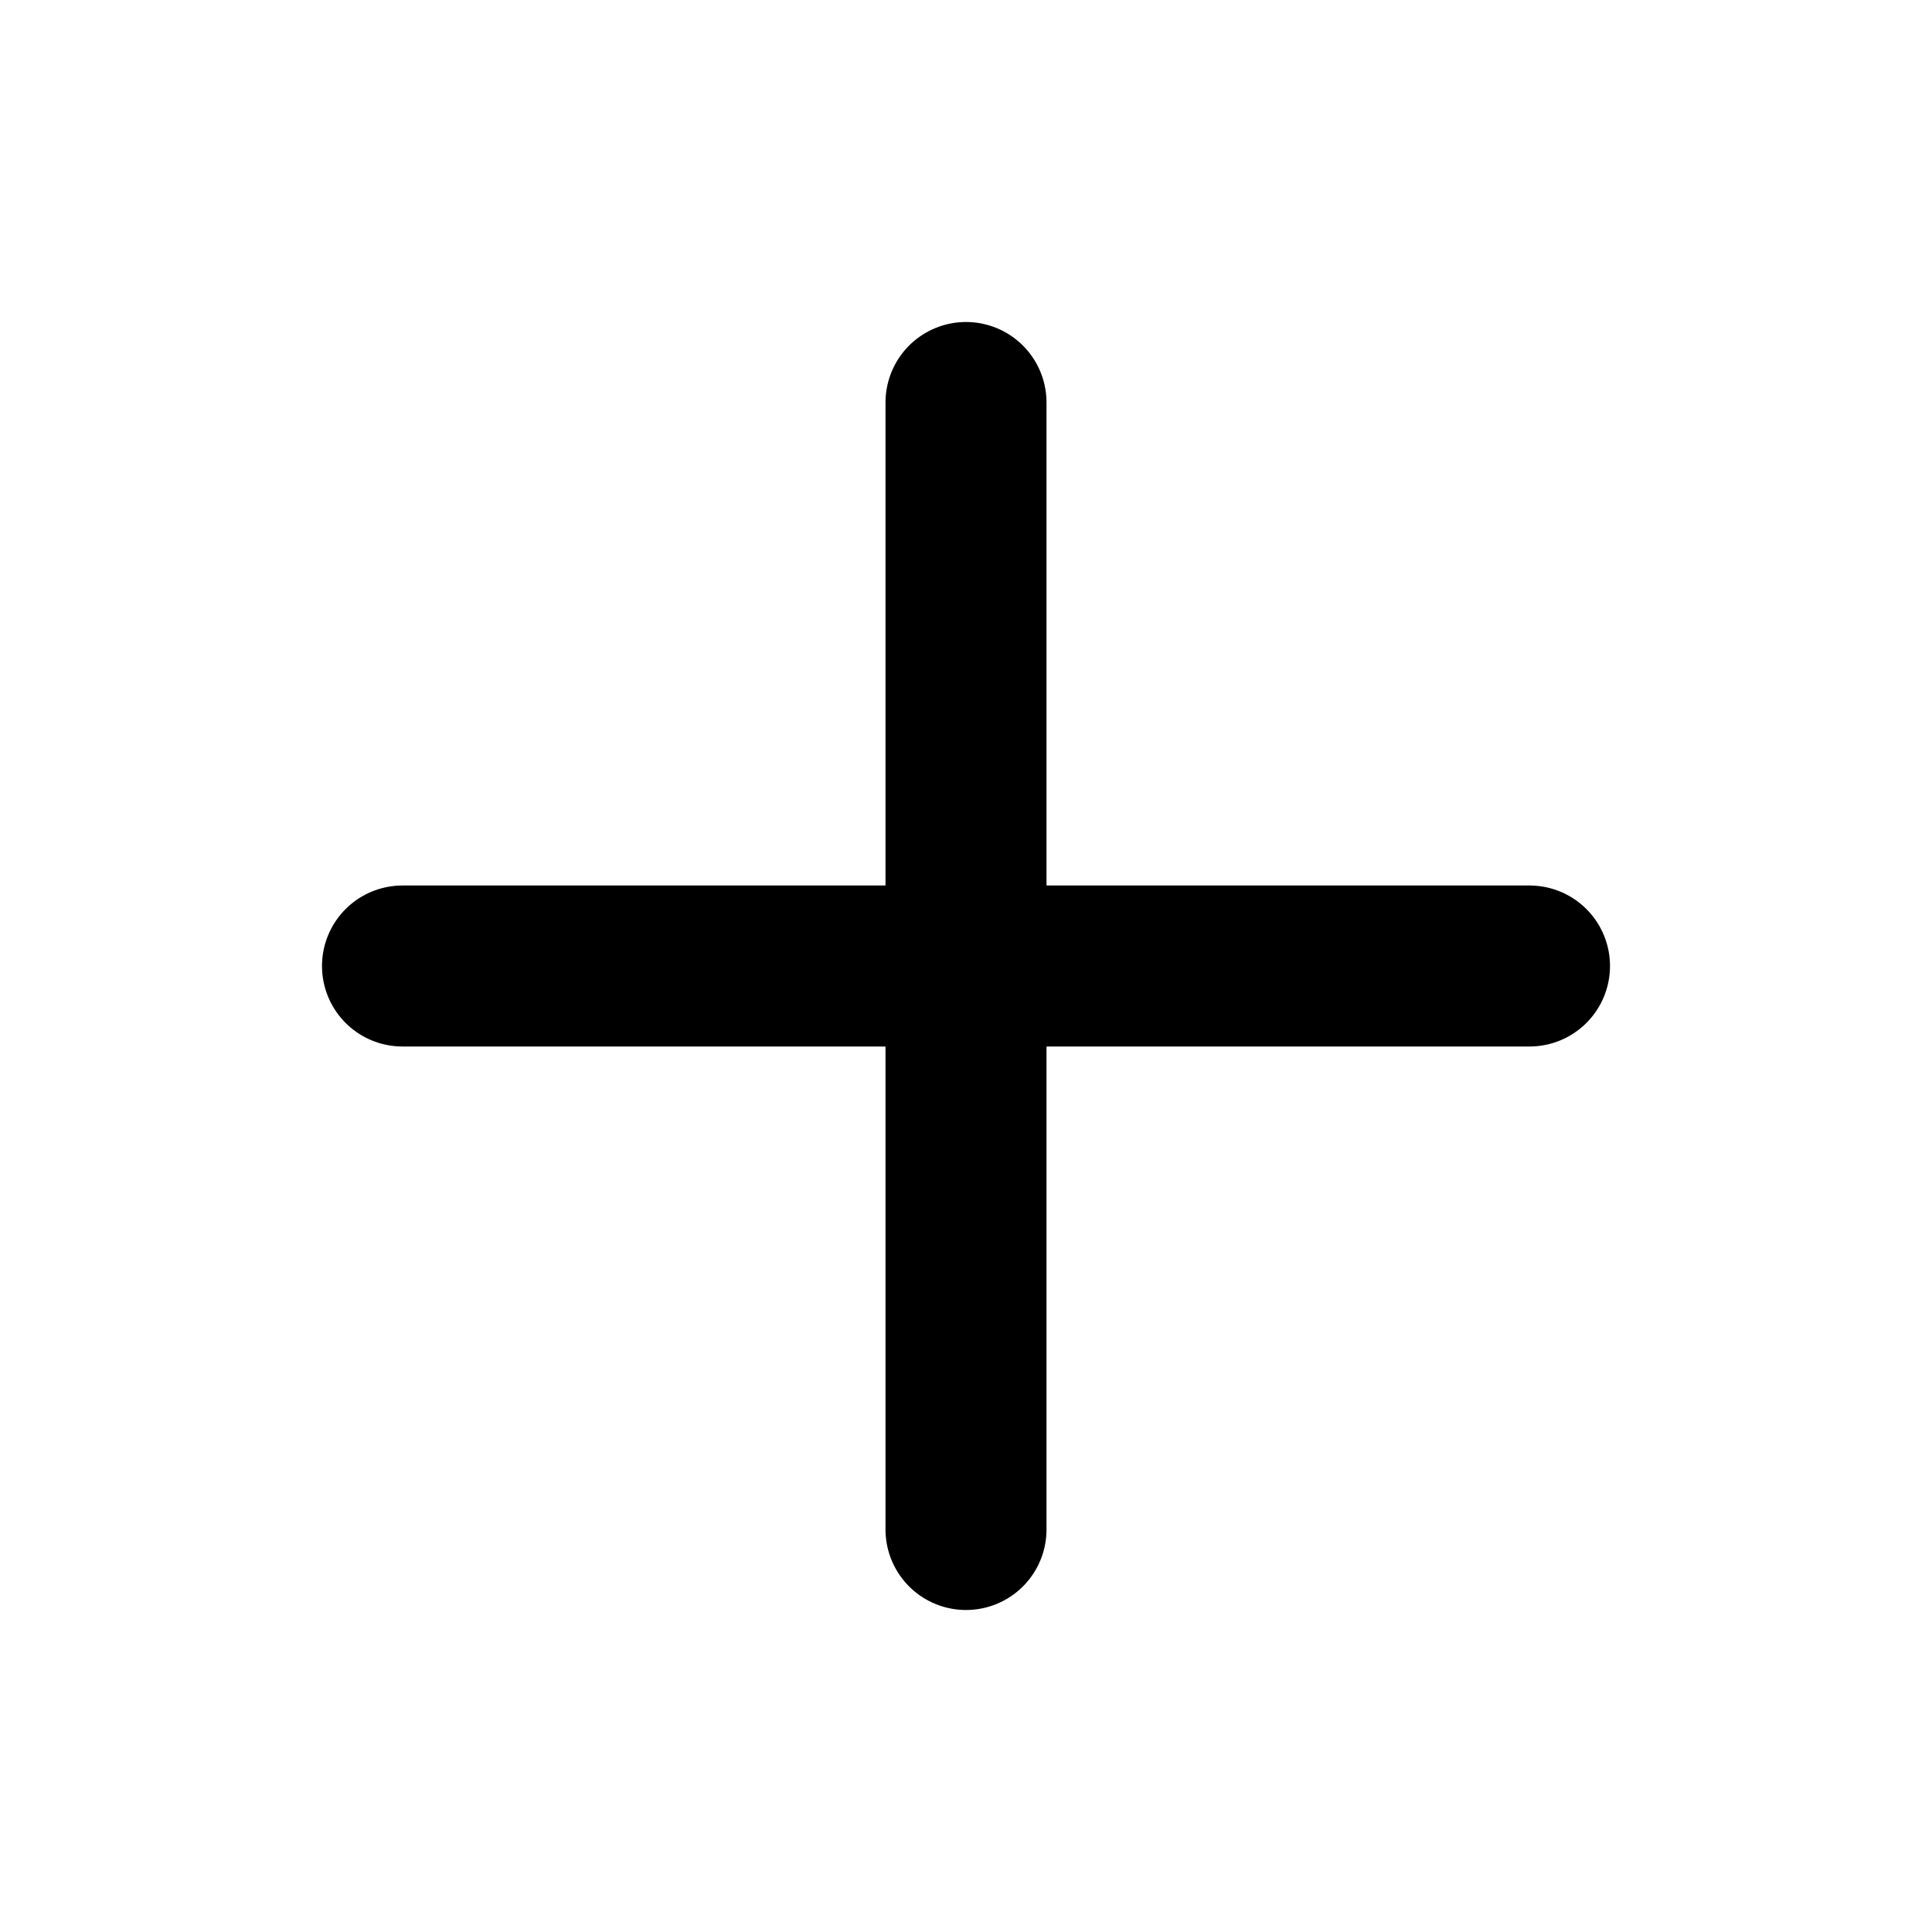
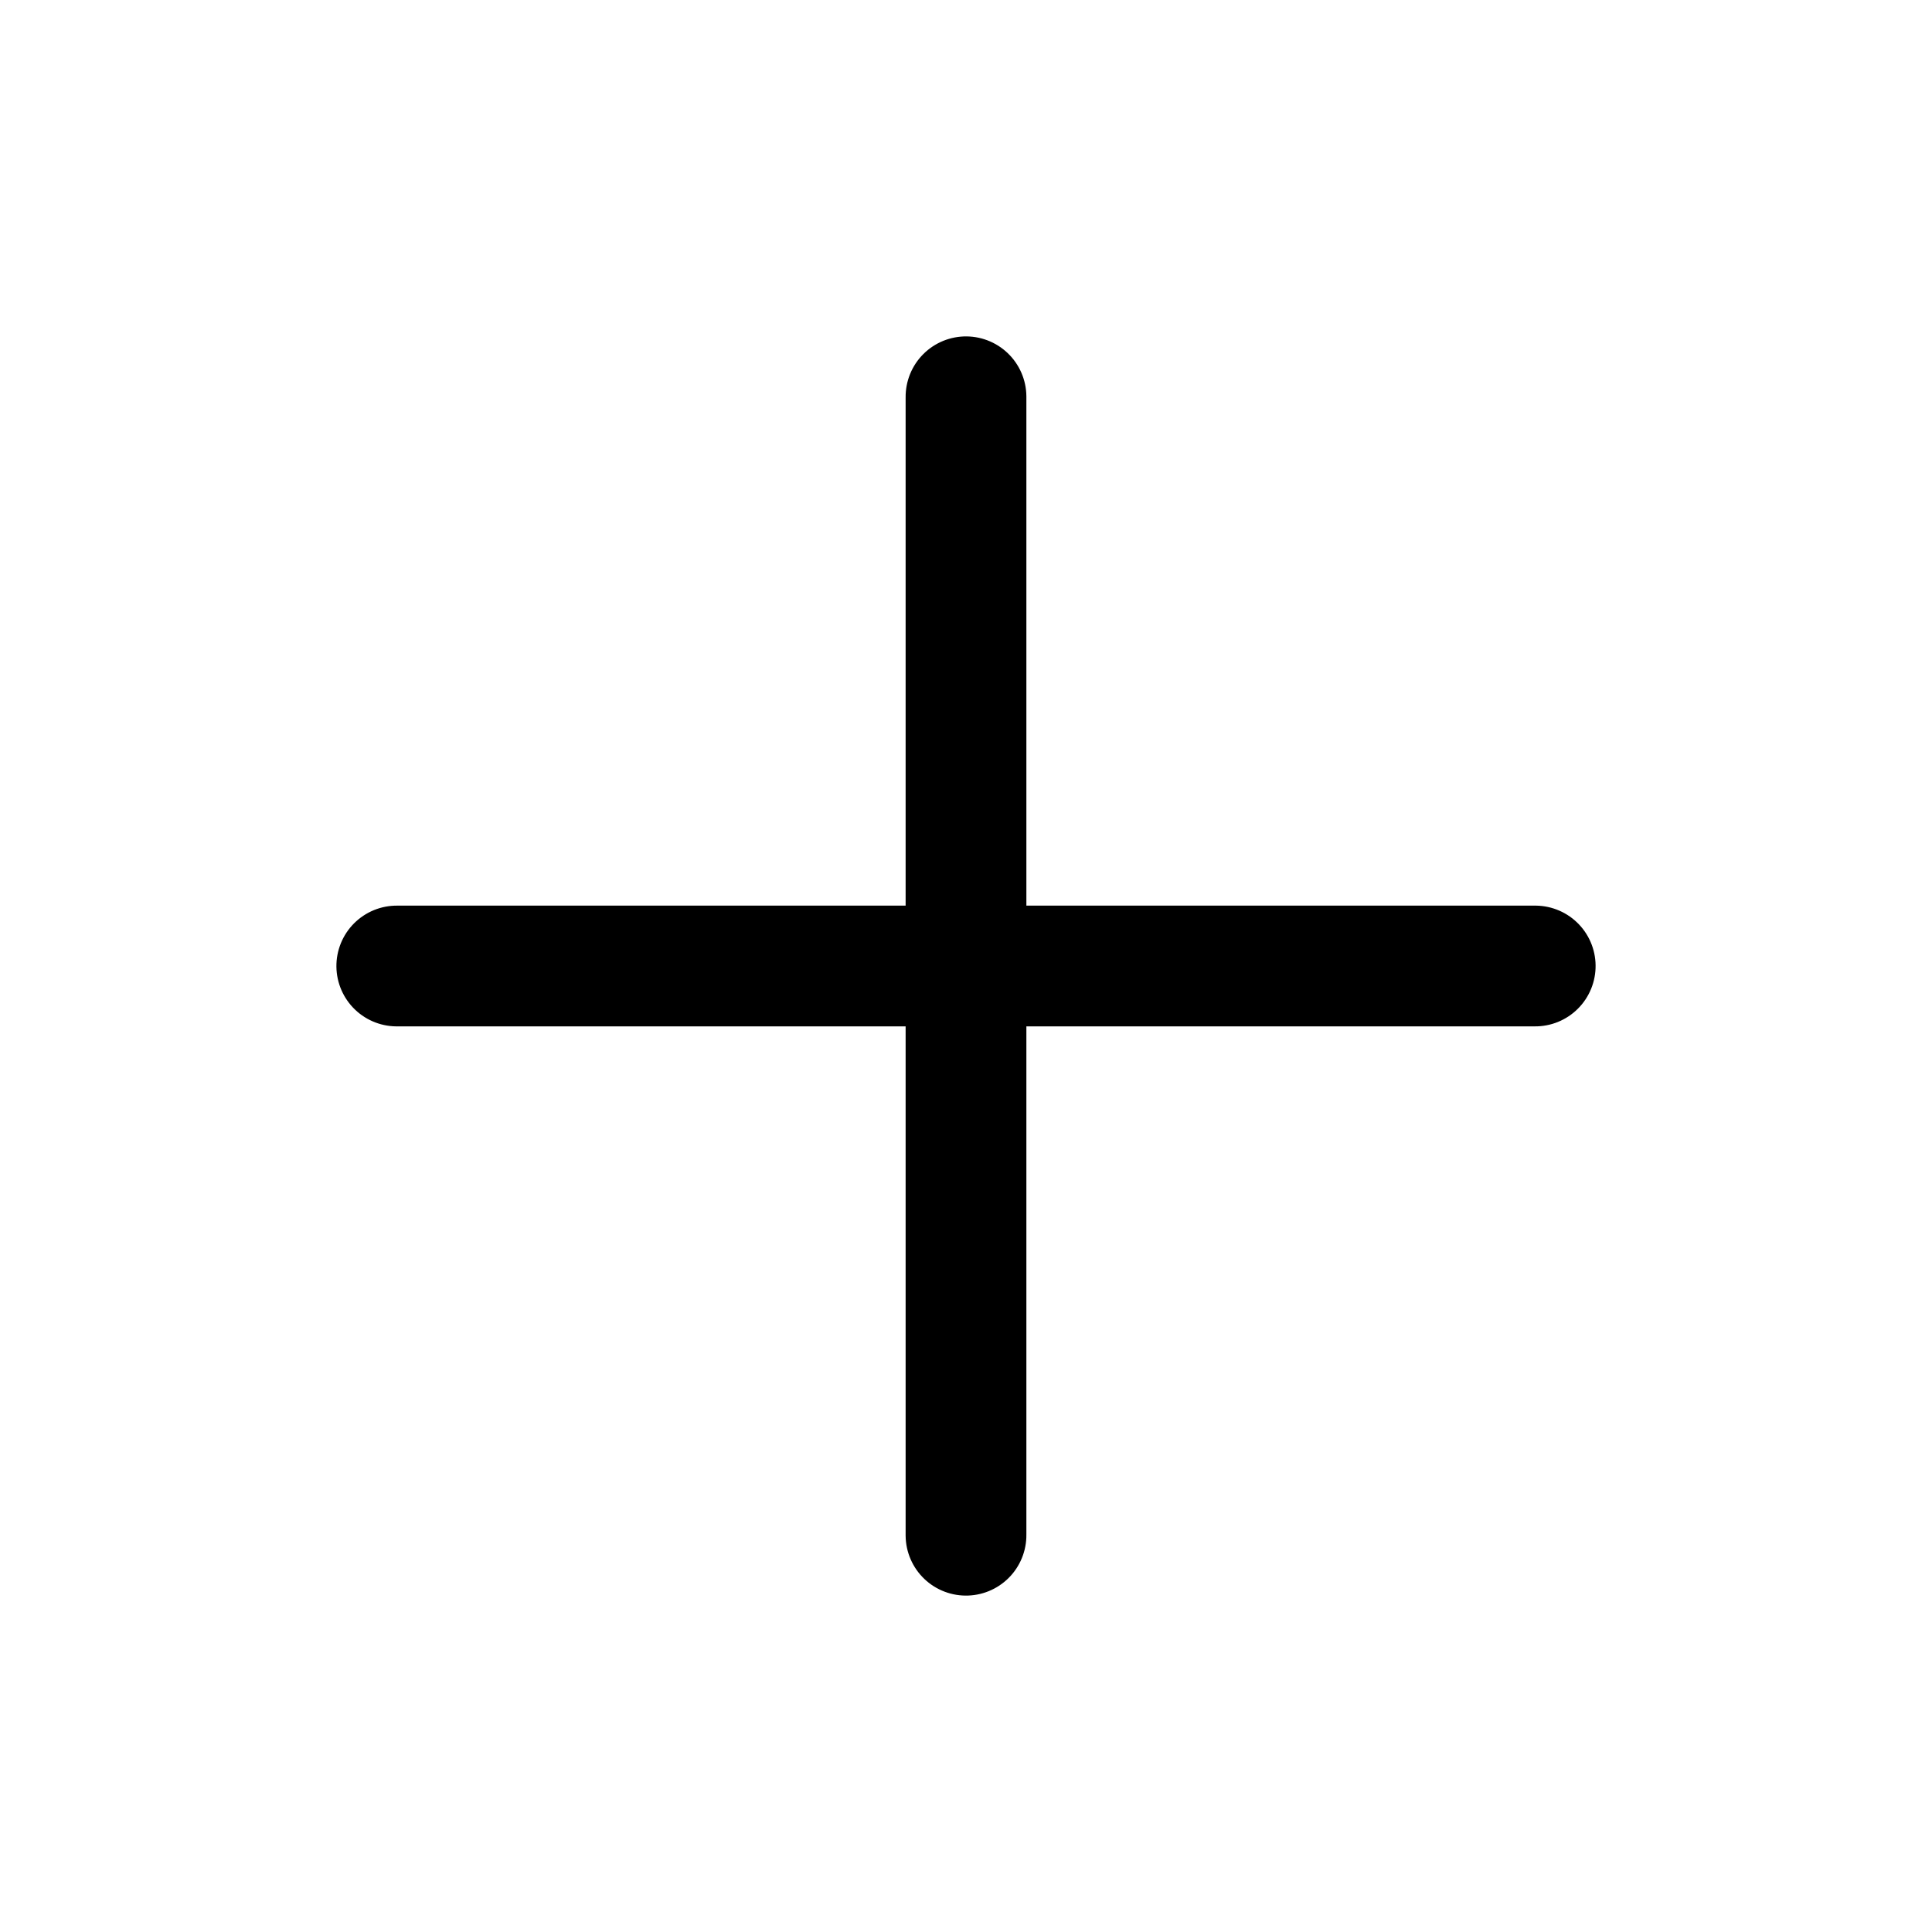
<svg xmlns="http://www.w3.org/2000/svg" viewBox="0 0 24 24">
-   <path d="M5 12h14" fill="none" stroke="#000" stroke-width="2" stroke-linecap="round" stroke-linejoin="round" />
-   <path d="M12 5v14" fill="none" stroke="#000" stroke-width="2" stroke-linecap="round" stroke-linejoin="round" />
+   <g transform="rotate(45 12 12)">
+     <path d="M7 7L17 17" fill="none" stroke="#000" stroke-width="1.5" stroke-linecap="round" />
+     <path d="M17 7L7 17" fill="none" stroke="#000" stroke-width="1.5" stroke-linecap="round" />
+   </g>
</svg>
